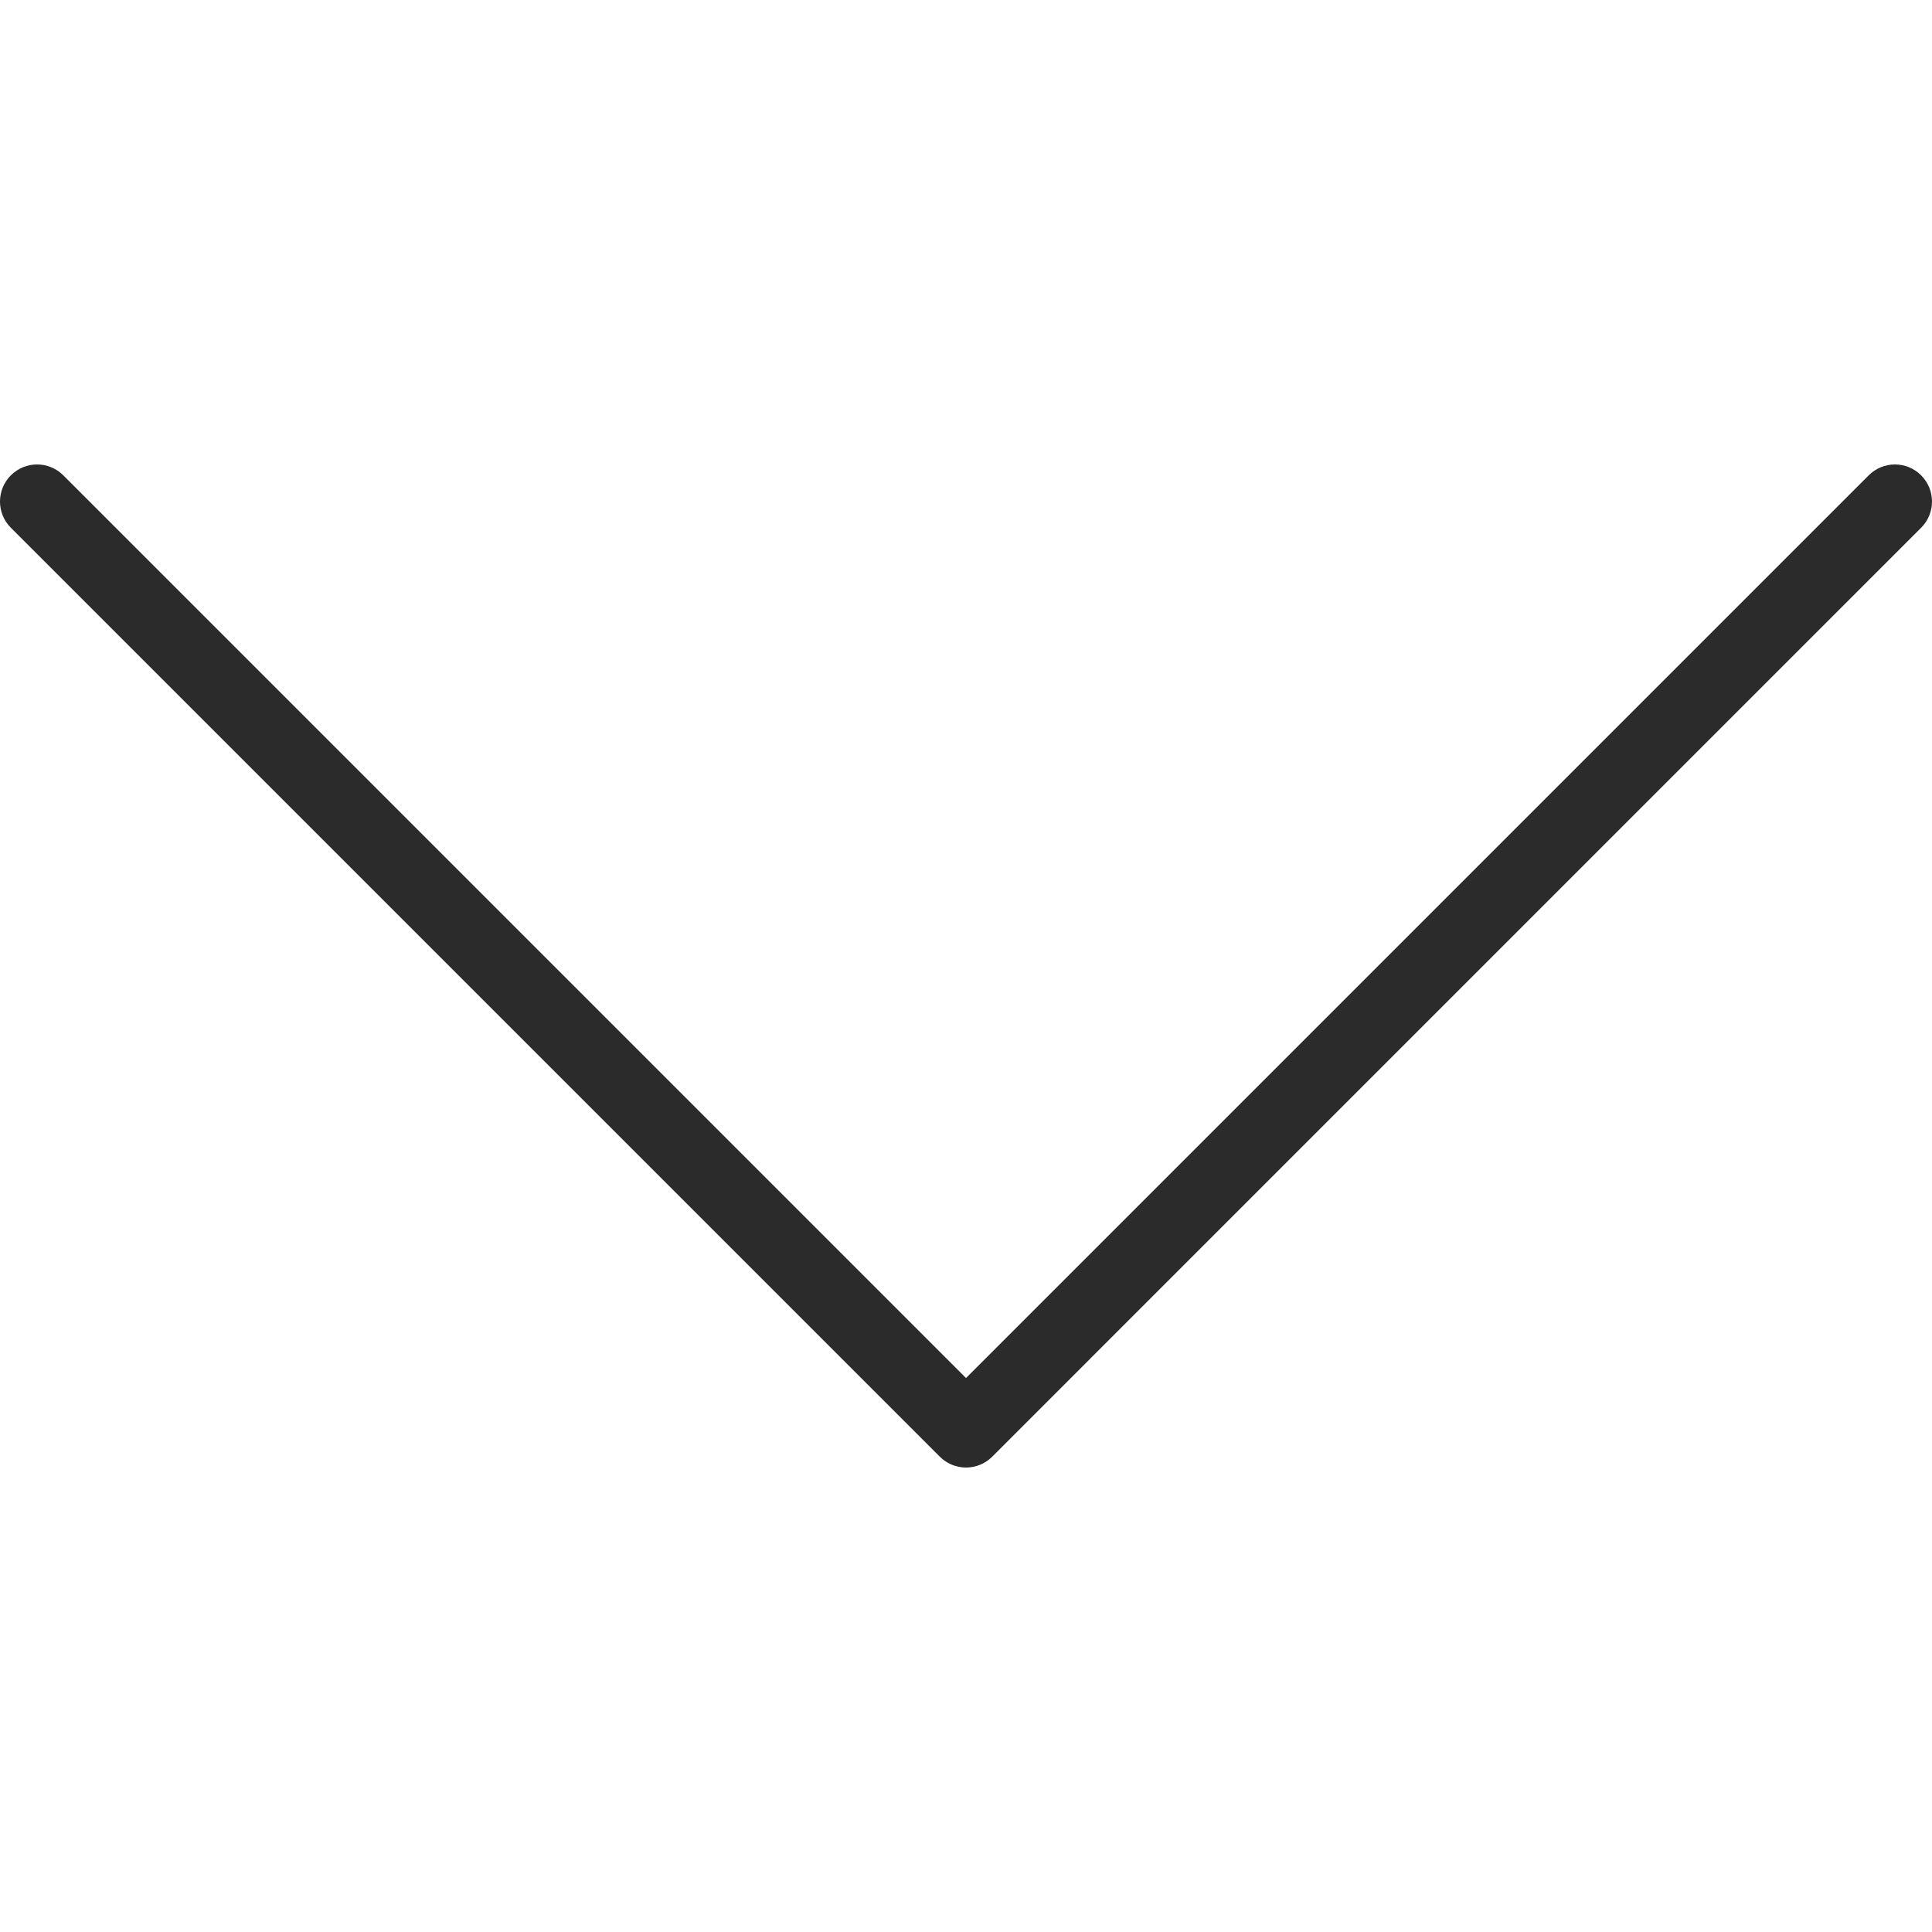
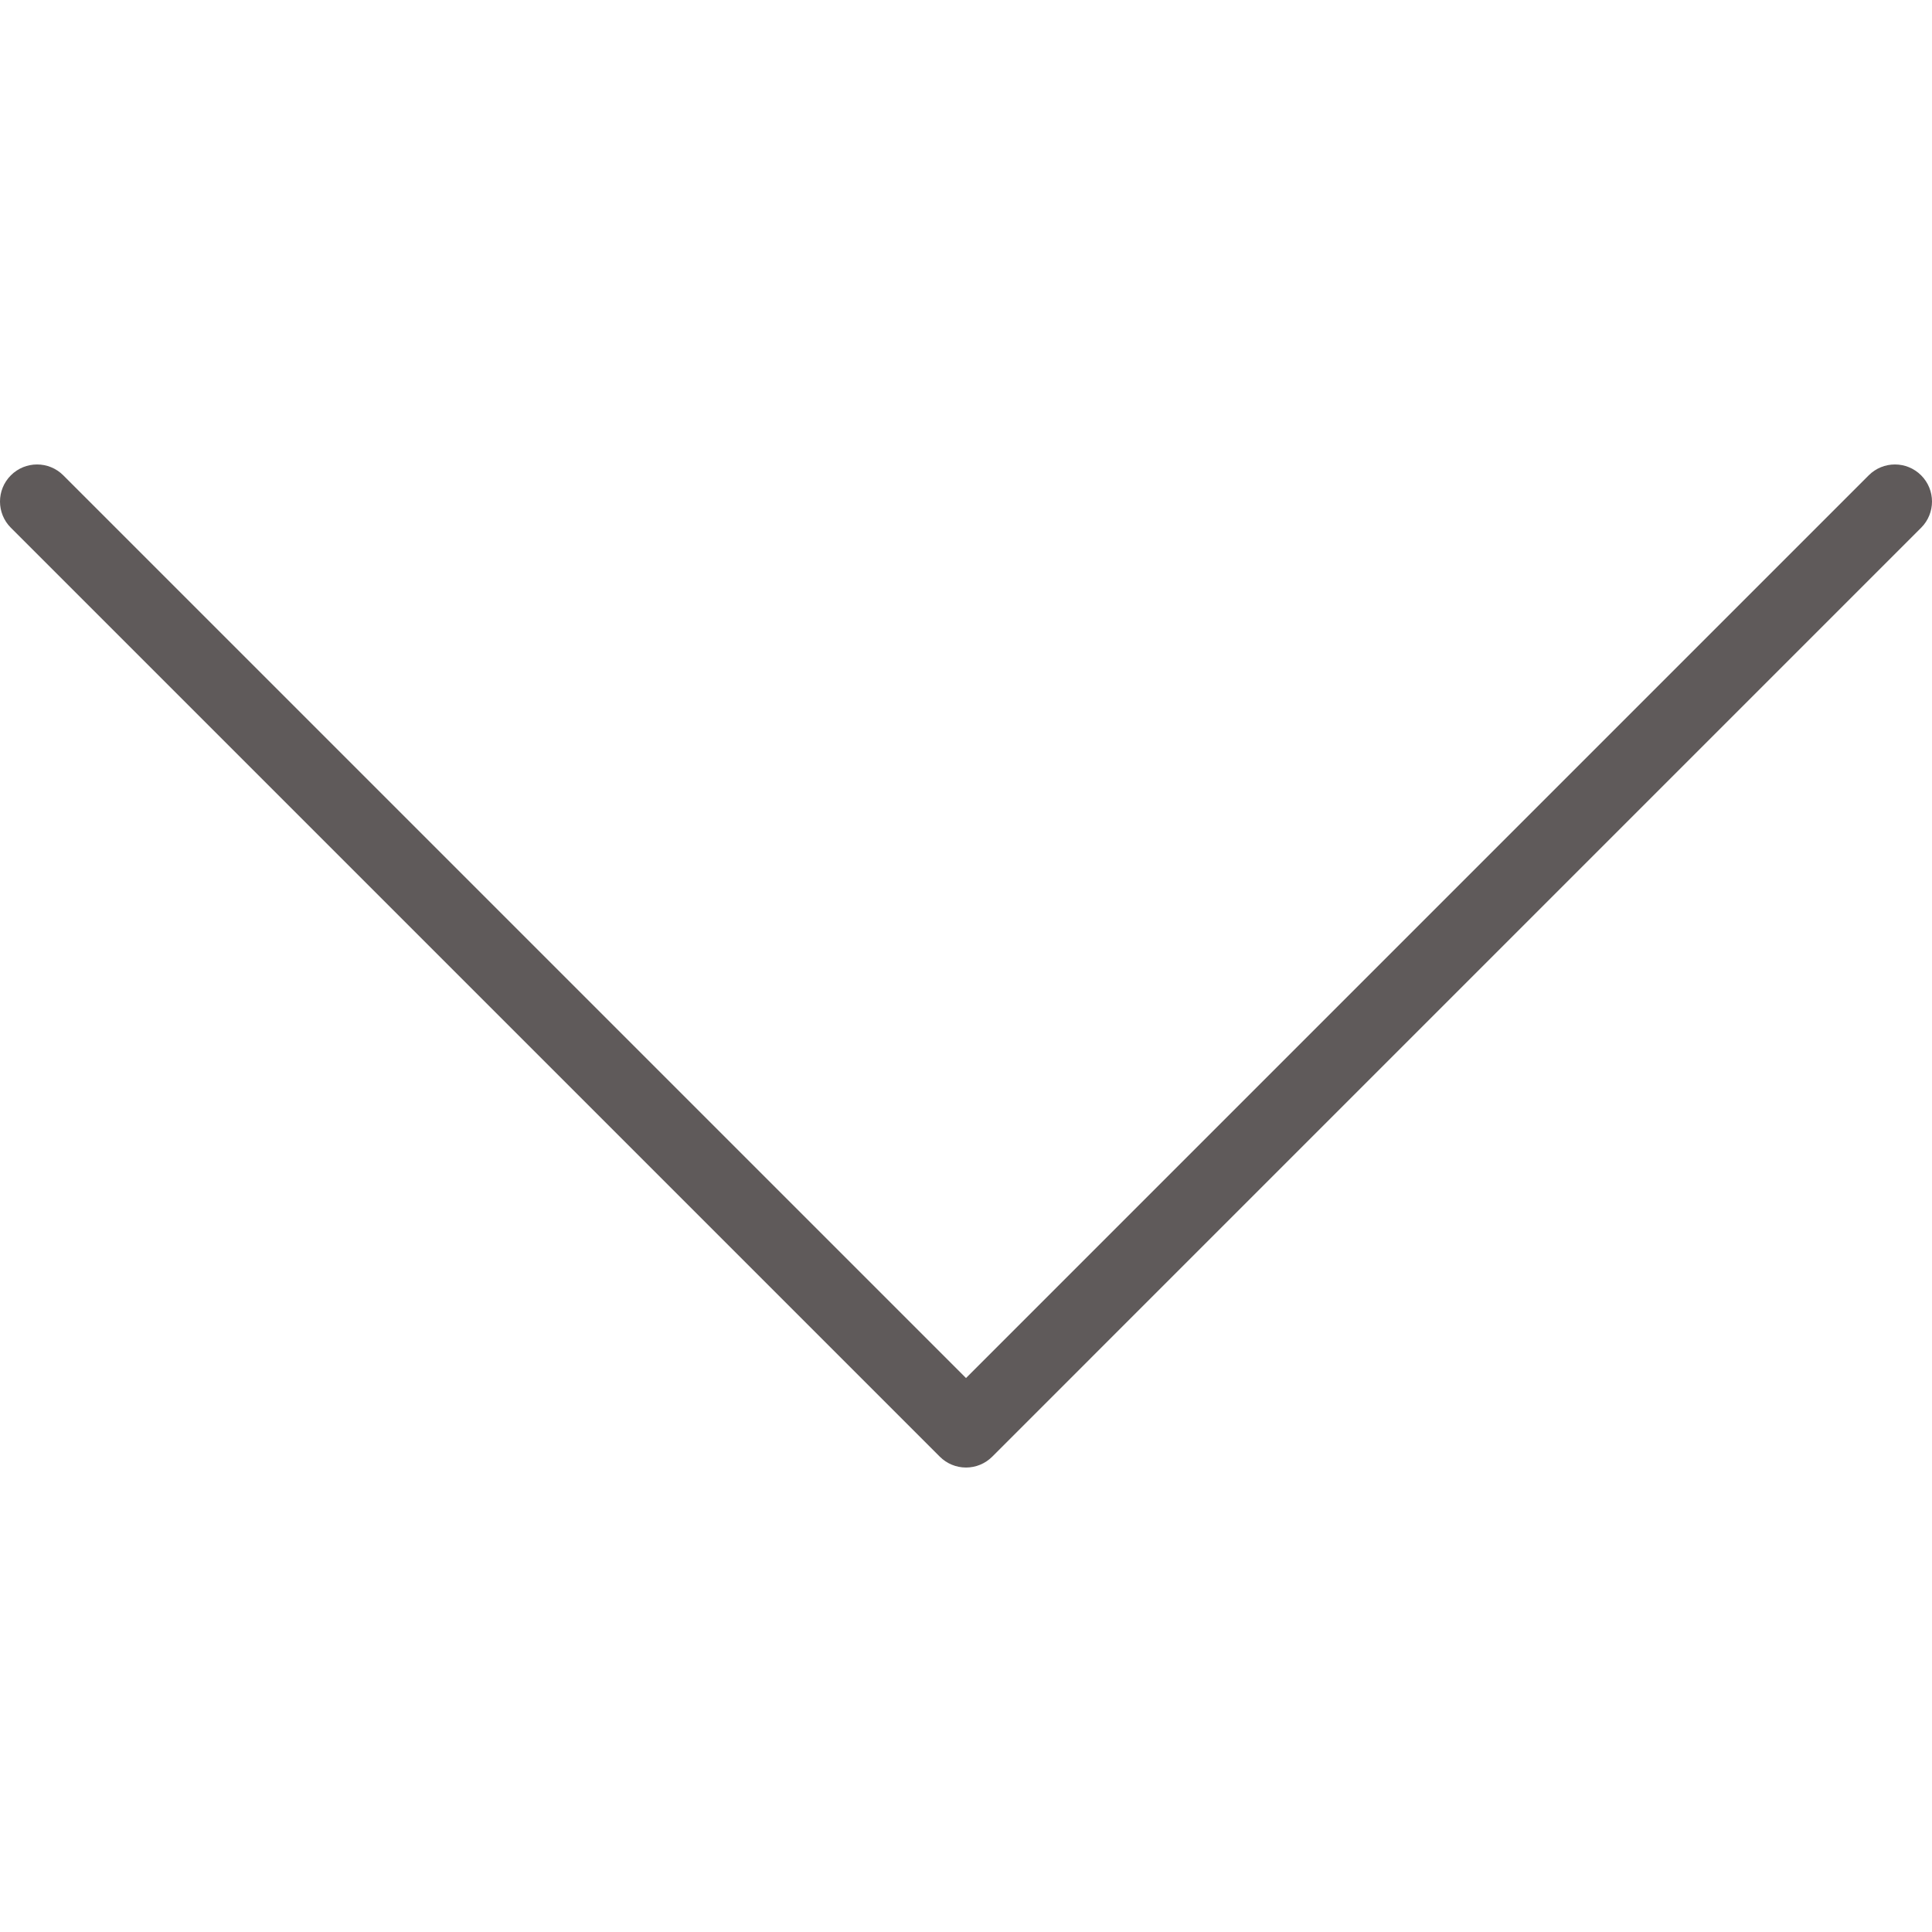
- <svg xmlns="http://www.w3.org/2000/svg" version="1.1" id="Layer_1" x="0px" y="0px" viewBox="0 0 512 512" style="enable-background:new 0 0 512 512;" xml:space="preserve" fill="#2c2b2b">
+ <svg xmlns="http://www.w3.org/2000/svg" version="1.1" id="Layer_1" x="0px" y="0px" viewBox="0 0 512 512" style="enable-background:new 0 0 512 512;" xml:space="preserve" fill="#5f5a5a">
  <g>
    <g>
      <path d="M509.121,125.966c-3.838-3.838-10.055-3.838-13.893,0L256.005,365.194L16.771,125.966c-3.838-3.838-10.055-3.838-13.893,0    c-3.838,3.838-3.838,10.055,0,13.893l246.18,246.175c1.842,1.842,4.337,2.878,6.947,2.878c2.61,0,5.104-1.036,6.946-2.878    l246.17-246.175C512.959,136.021,512.959,129.804,509.121,125.966z" />
    </g>
  </g>
  <g>
</g>
  <g>
</g>
  <g>
</g>
  <g>
</g>
  <g>
</g>
  <g>
</g>
  <g>
</g>
  <g>
</g>
  <g>
</g>
  <g>
</g>
  <g>
</g>
  <g>
</g>
  <g>
</g>
  <g>
</g>
  <g>
</g>
</svg>
